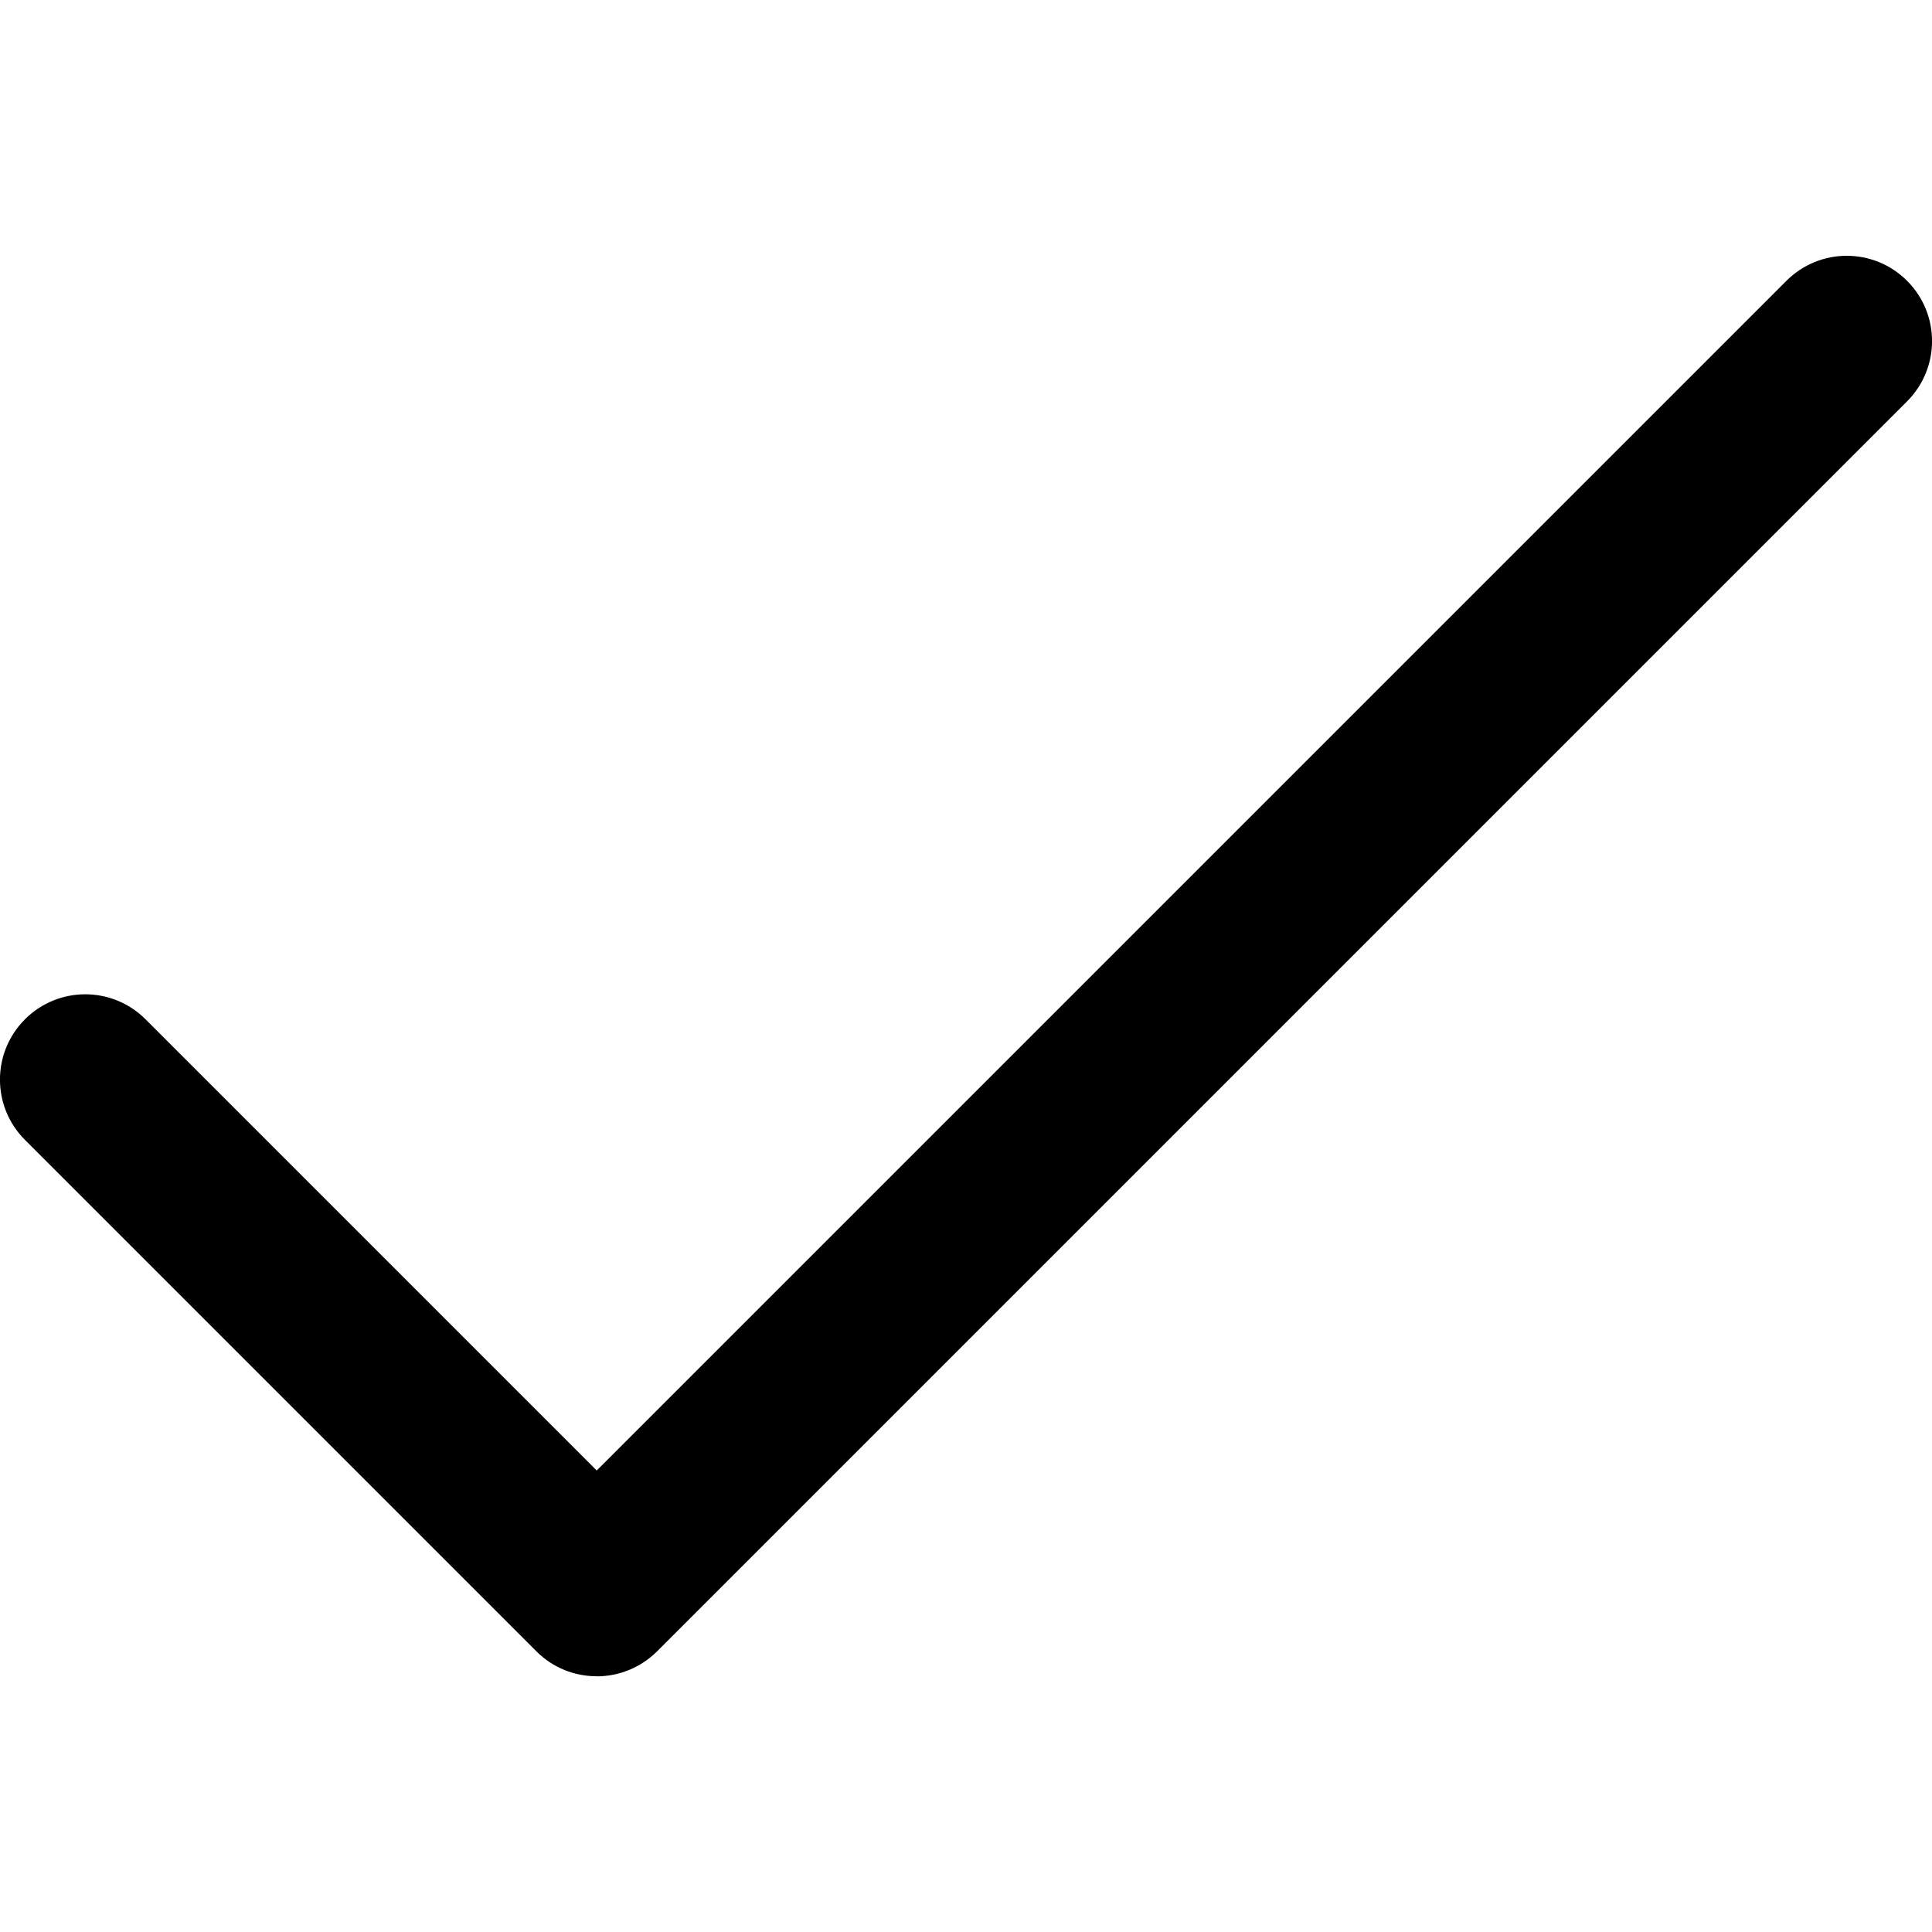
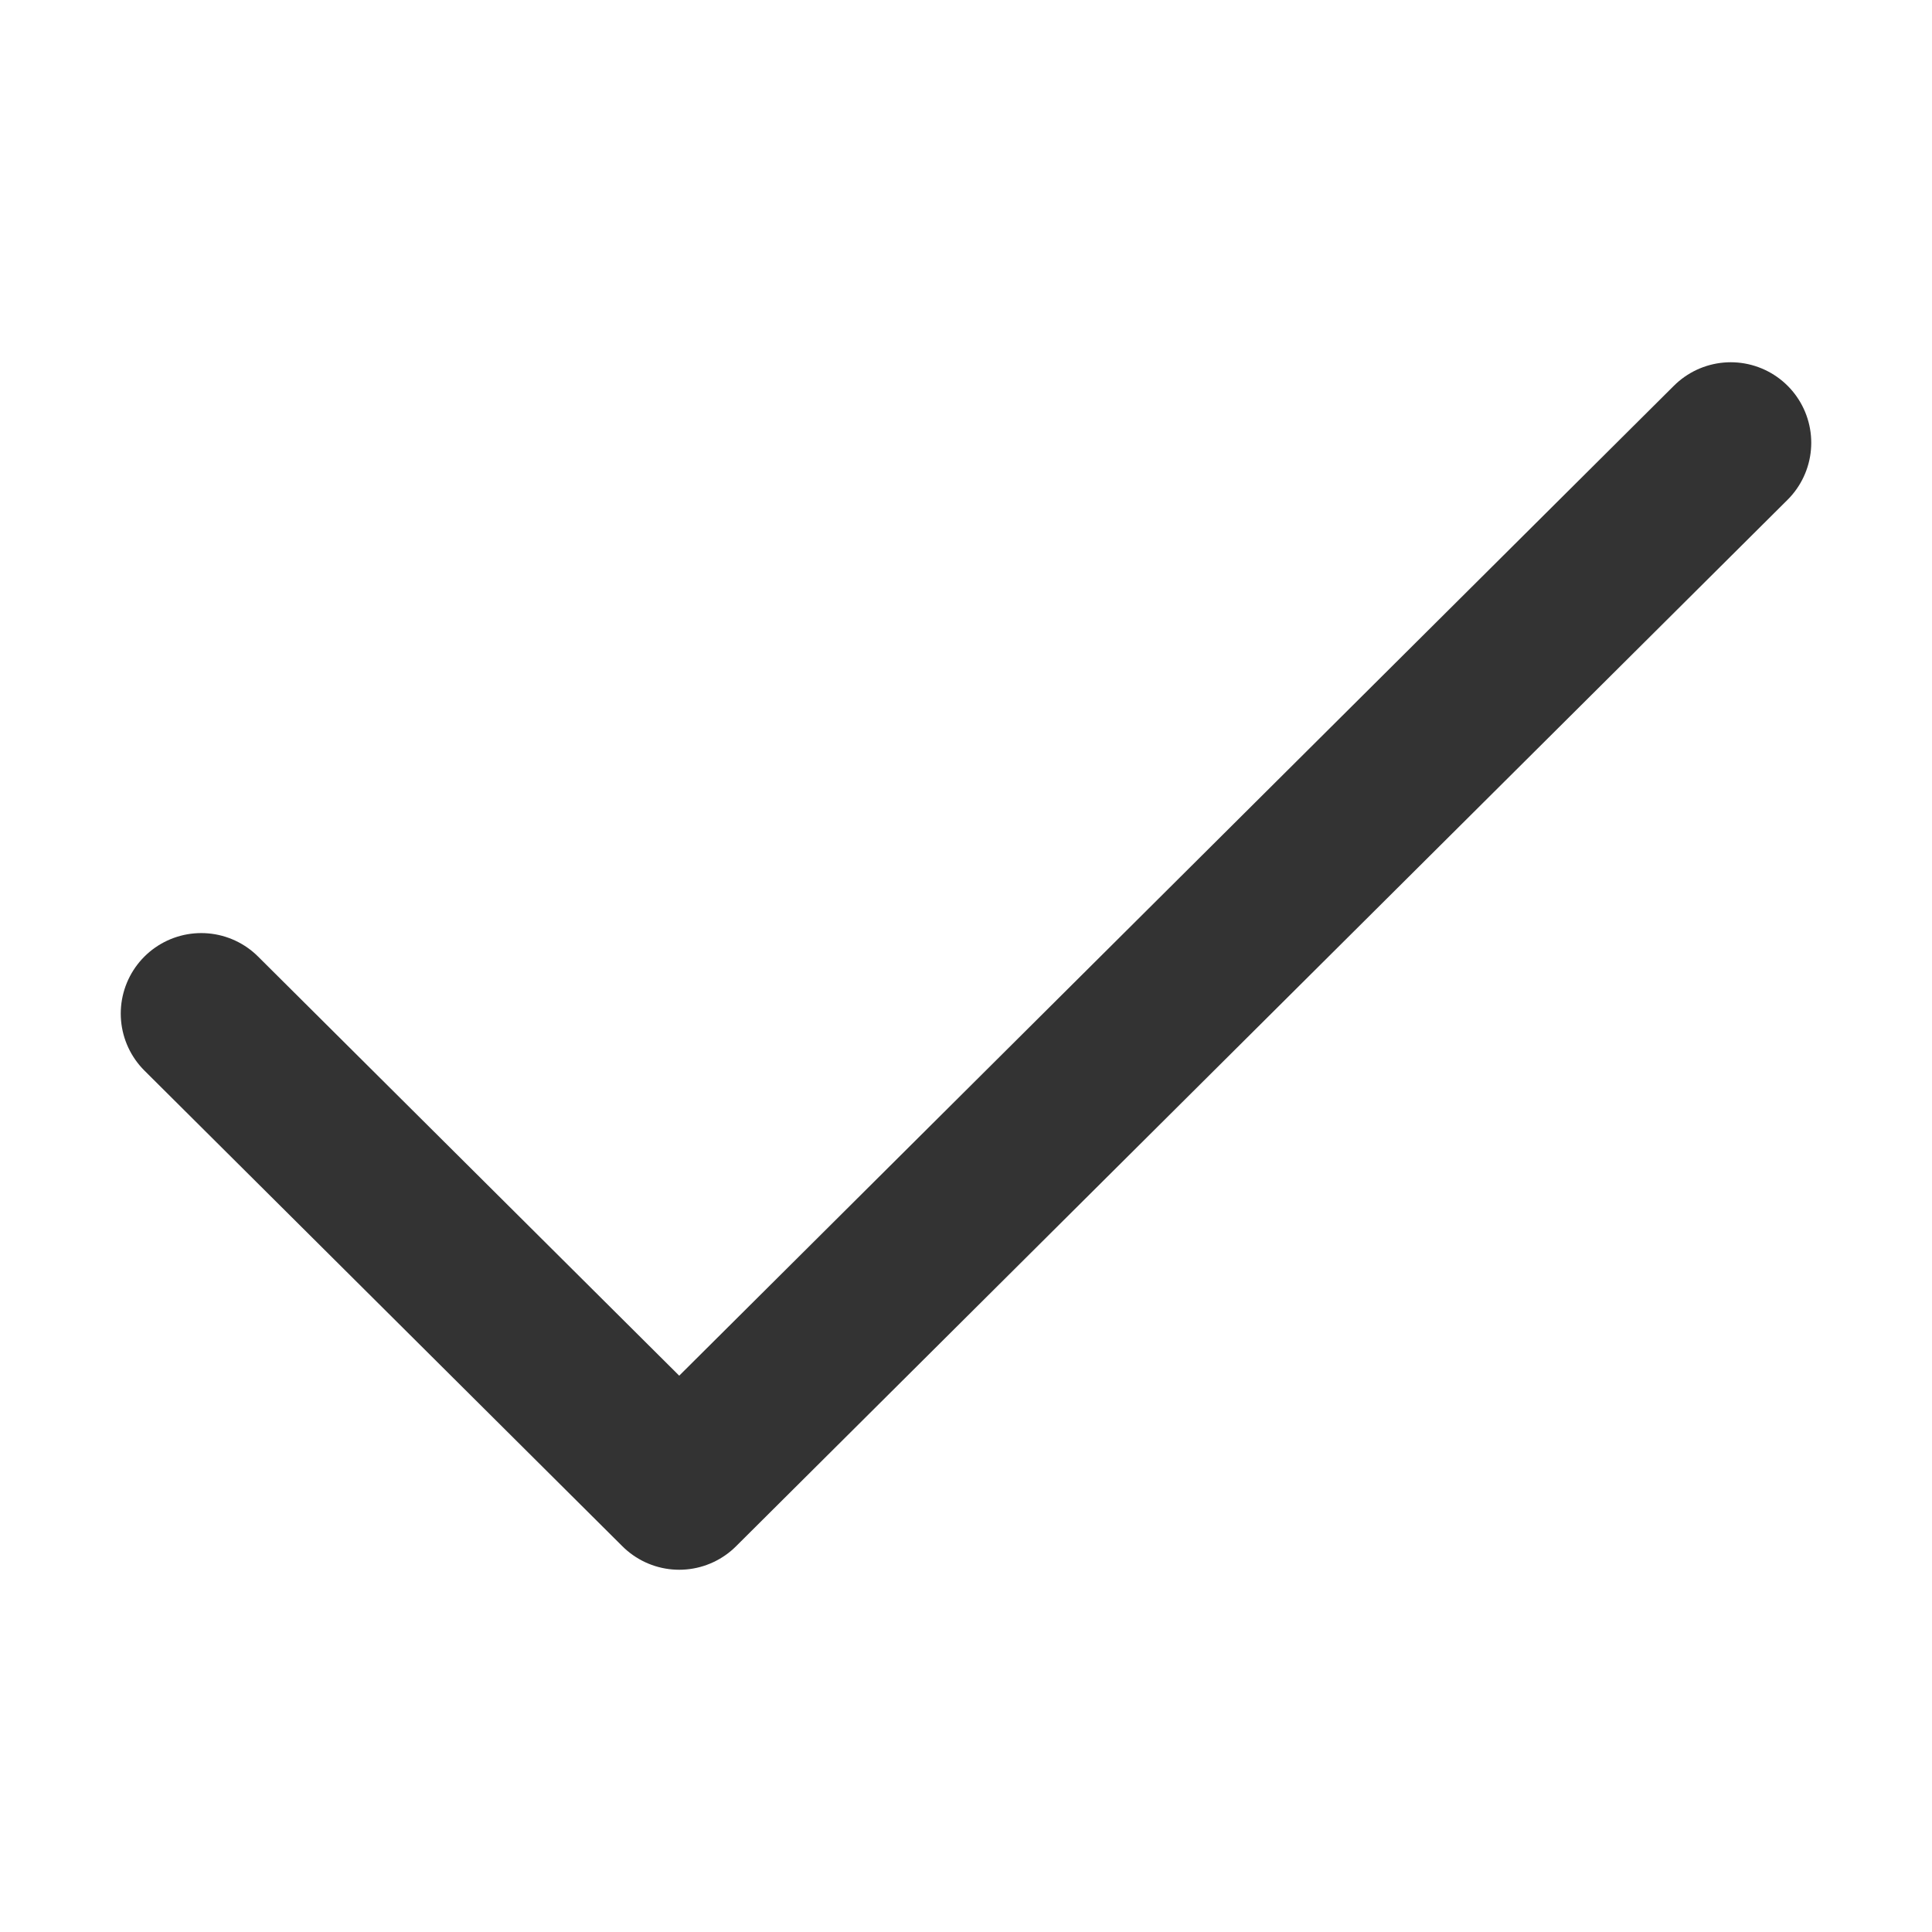
- <svg xmlns="http://www.w3.org/2000/svg" width="24" height="24" version="1.1" viewBox="0 0 24 24" xml:space="preserve">
-   <path d="m7.411 20.823c-0.271 0-0.542-0.103-0.748-0.31l-6.353-6.353c-0.414-0.414-0.414-1.084 0-1.498 0.414-0.414 1.084-0.414 1.498 0l5.605 5.605 14.779-14.779c0.414-0.414 1.084-0.414 1.498 0 0.414 0.414 0.414 1.084 0 1.498l-15.529 15.529c-0.208 0.206-0.478 0.309-0.75 0.309z" stroke-width=".066" />
+ <svg xmlns="http://www.w3.org/2000/svg" width="24" height="24" viewBox="0 0 48 48" fill="none">
+   <path d="M43 11L16.875 37L5 25.182" stroke="#333" stroke-width="4" stroke-linecap="round" stroke-linejoin="round" />
</svg>
